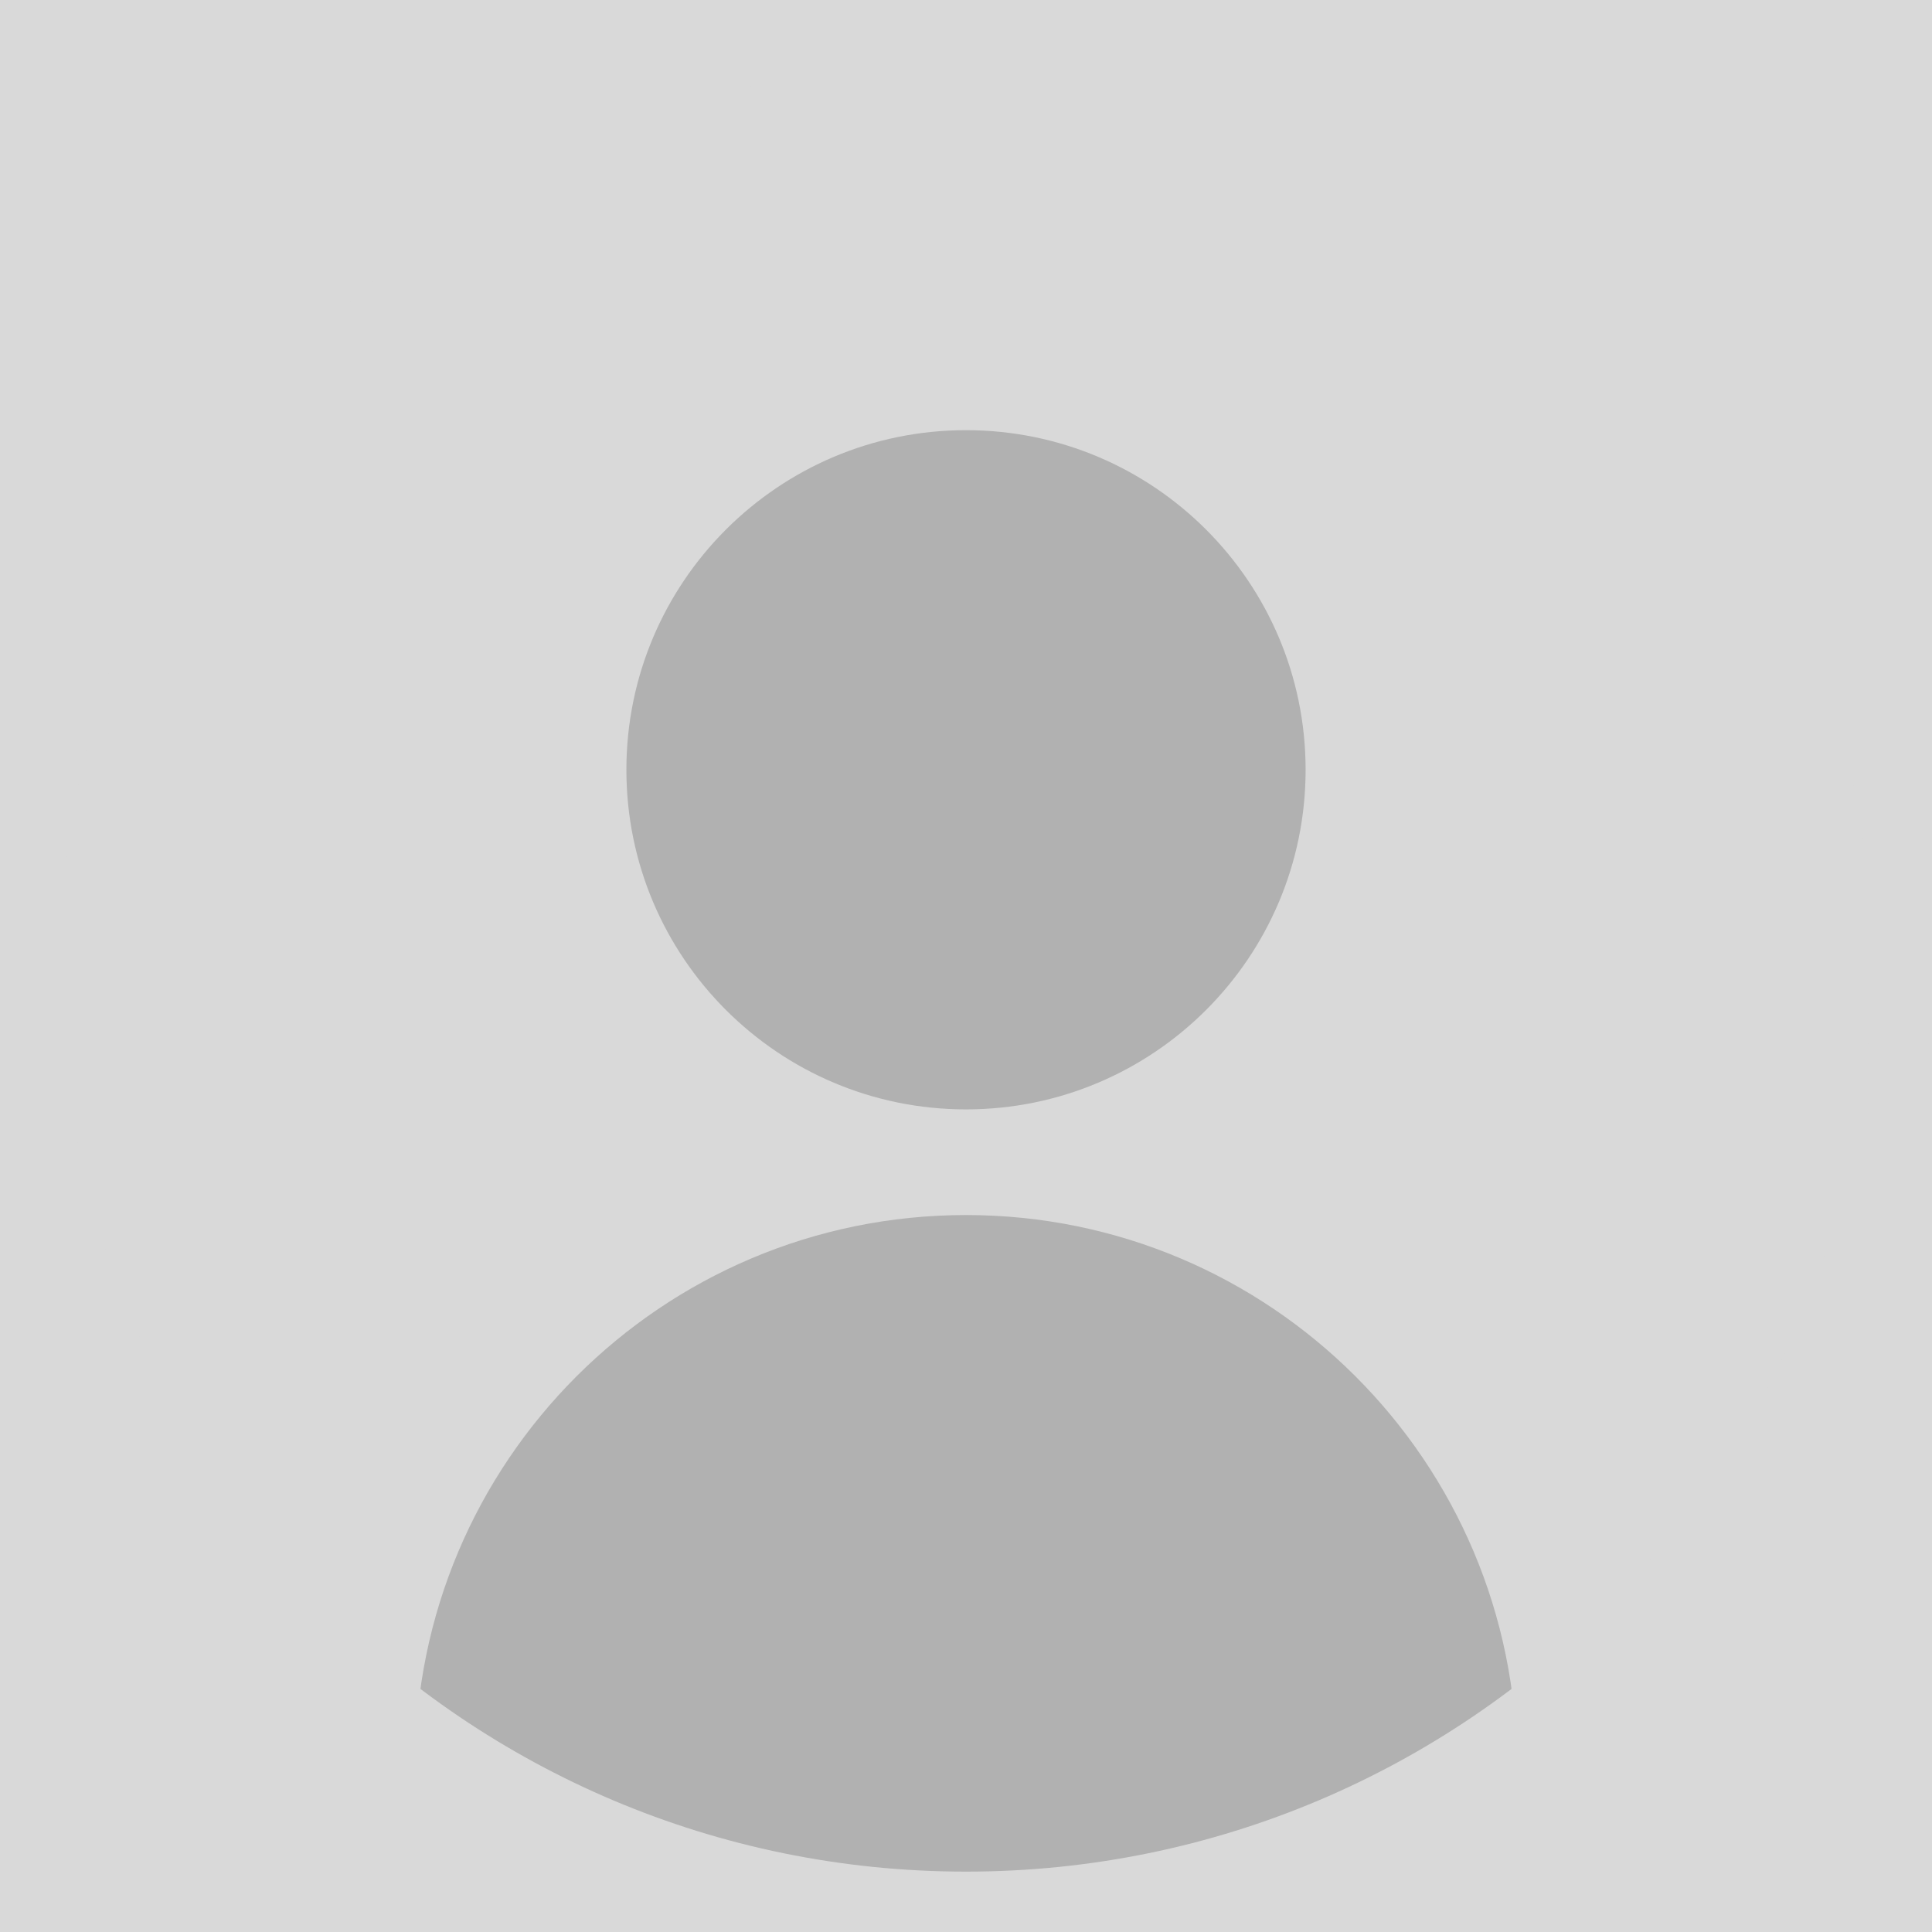
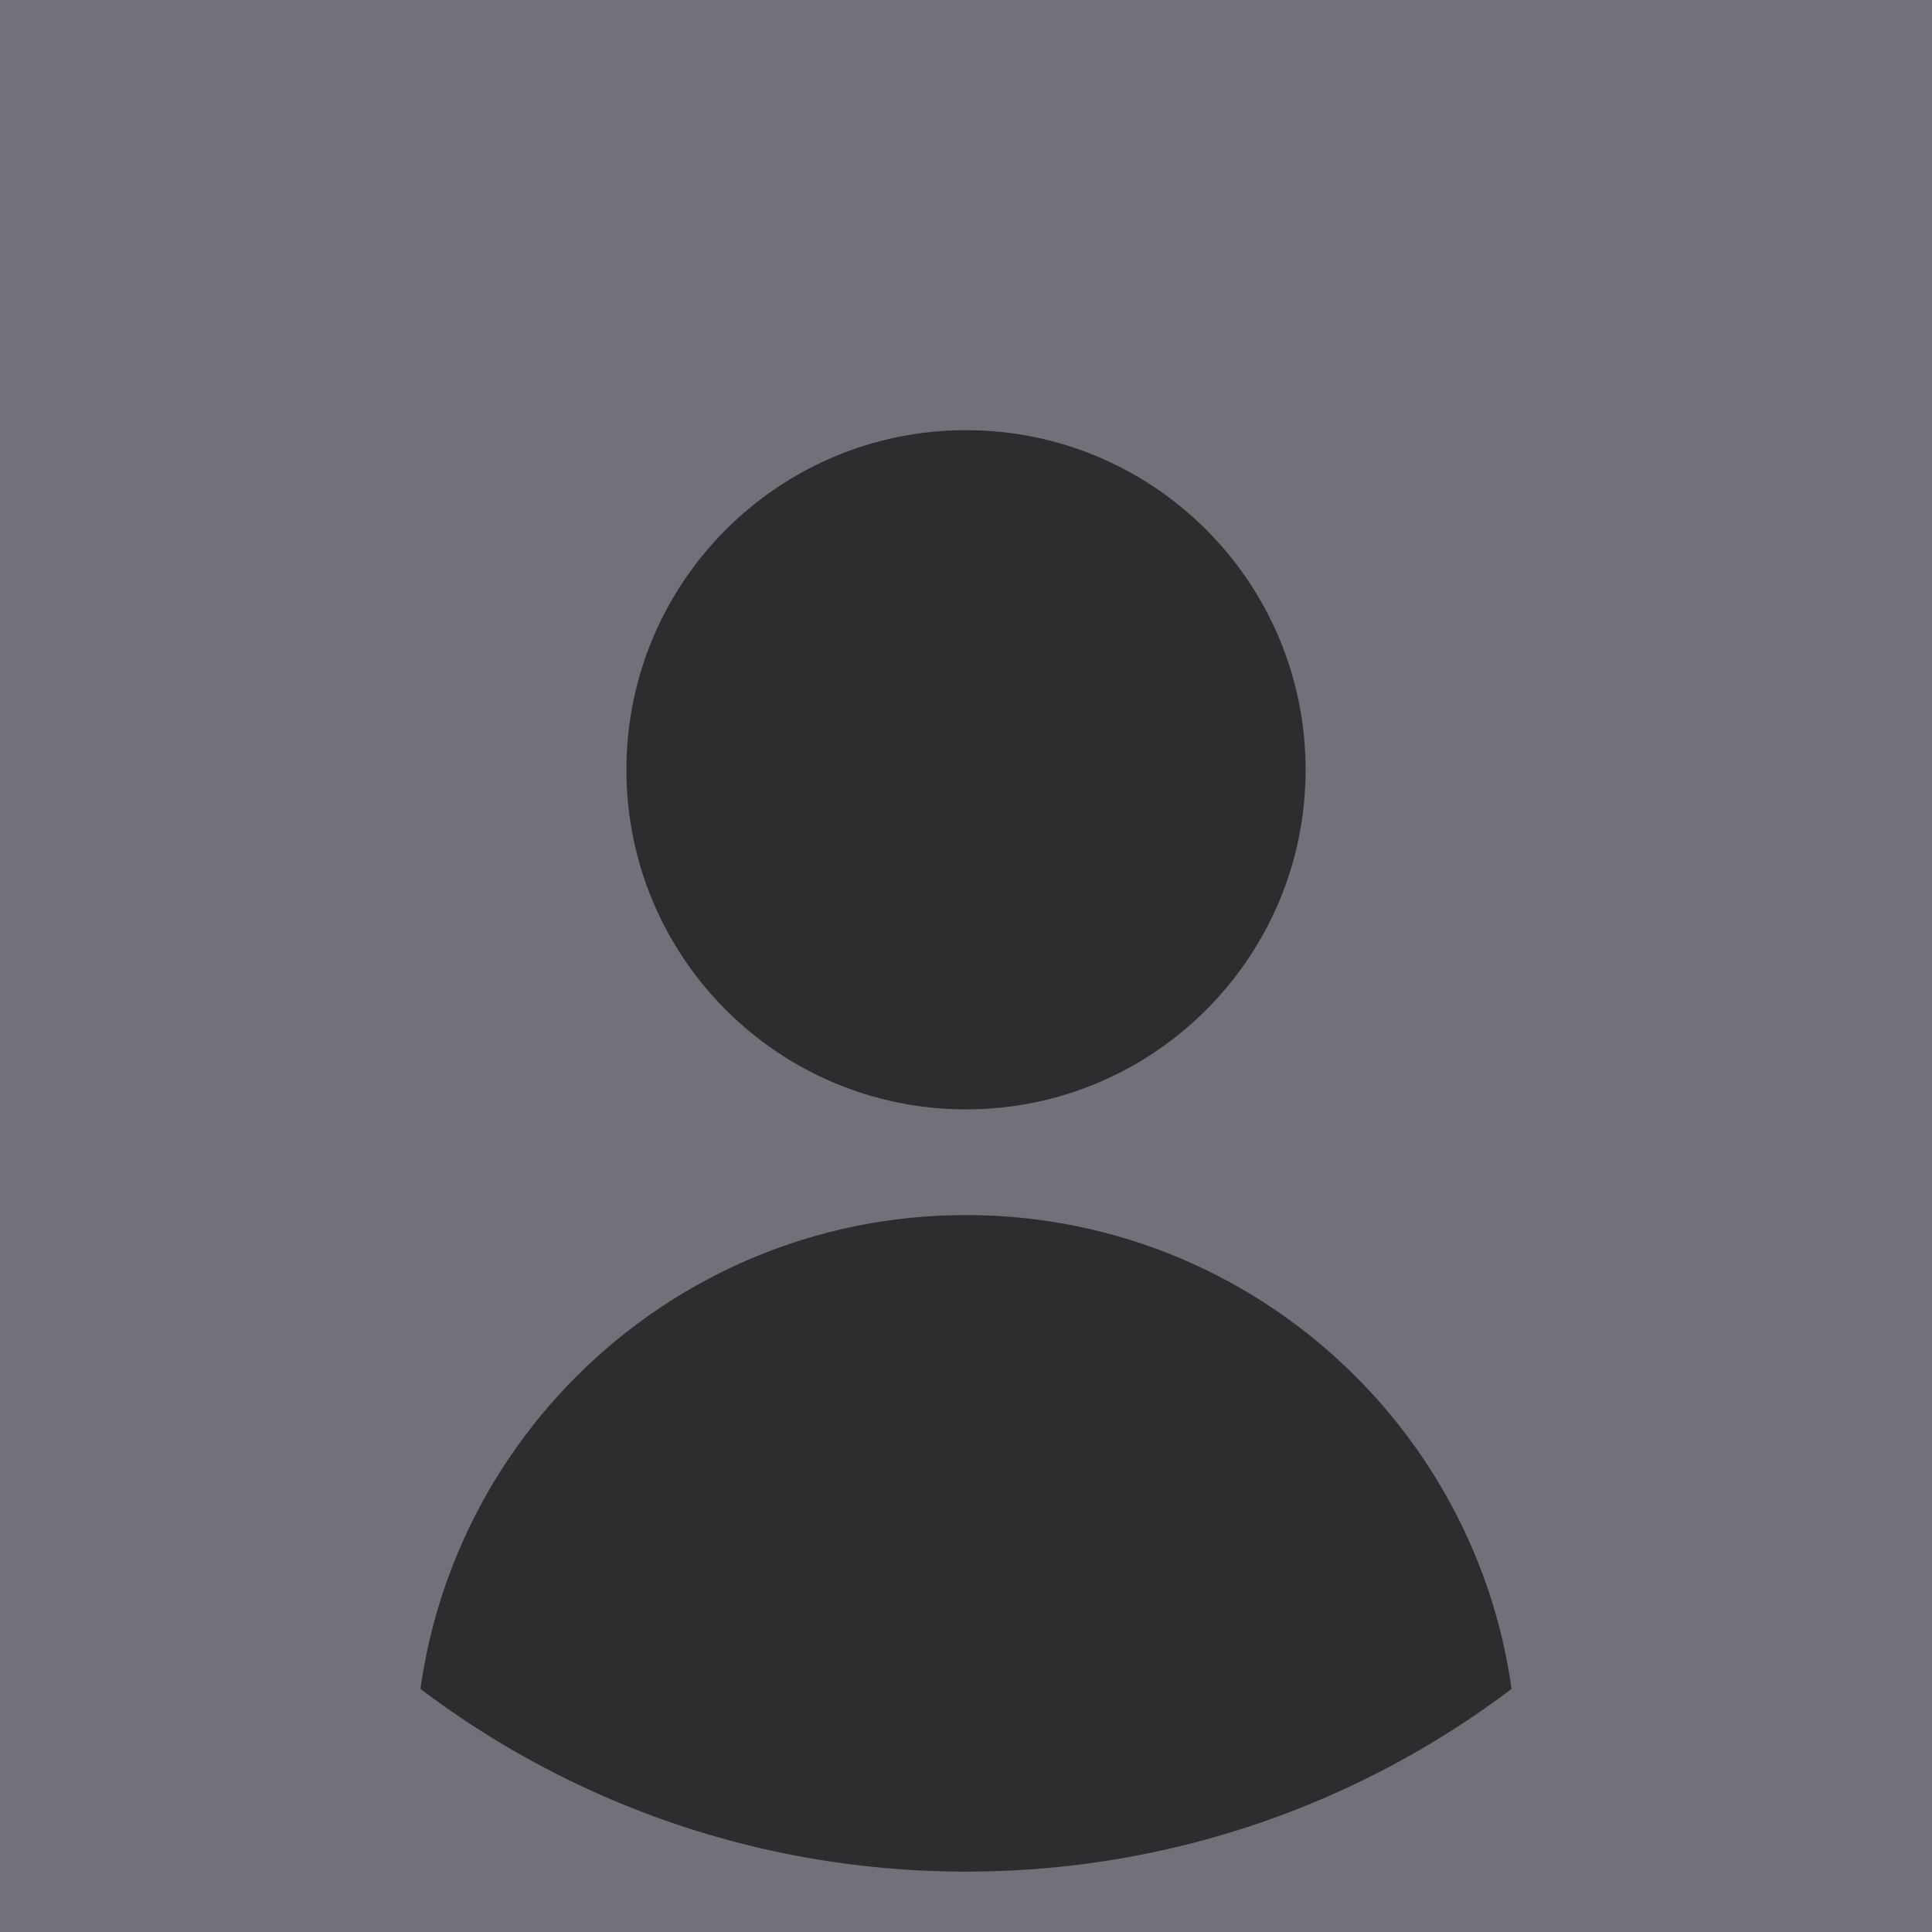
<svg xmlns="http://www.w3.org/2000/svg" width="256" height="256" viewBox="0 0 256 256" fill="none">
  <g clip-path="url(#clip0_1_26)">
-     <rect width="256" height="256" fill="white" />
-     <rect width="256" height="256" fill="#D9D9D9" />
-     <circle cx="128" cy="234" r="73" fill="#B1B1B1" />
-     <circle cx="128" cy="102" r="45" fill="#B1B1B1" />
-     <path d="M256 256H0V0H256V256ZM128 8C61.726 8 8 61.726 8 128C8 194.274 61.726 248 128 248C194.274 248 248 194.274 248 128C248 61.726 194.274 8 128 8Z" fill="#D9D9D9" />
+     <rect width="256" height="256" fill="#71717a" />
+     <circle cx="128" cy="234" r="73" fill="#2d2d30" />
+     <circle cx="128" cy="102" r="45" fill="#2d2d30" />
+     <path d="M256 256H0V0H256V256ZM128 8C61.726 8 8 61.726 8 128C8 194.274 61.726 248 128 248C194.274 248 248 194.274 248 128C248 61.726 194.274 8 128 8Z" fill="#71717a" />
  </g>
  <defs>
    <clipPath id="clip0_1_26">
      <rect width="256" height="256" fill="white" />
    </clipPath>
  </defs>
</svg>
